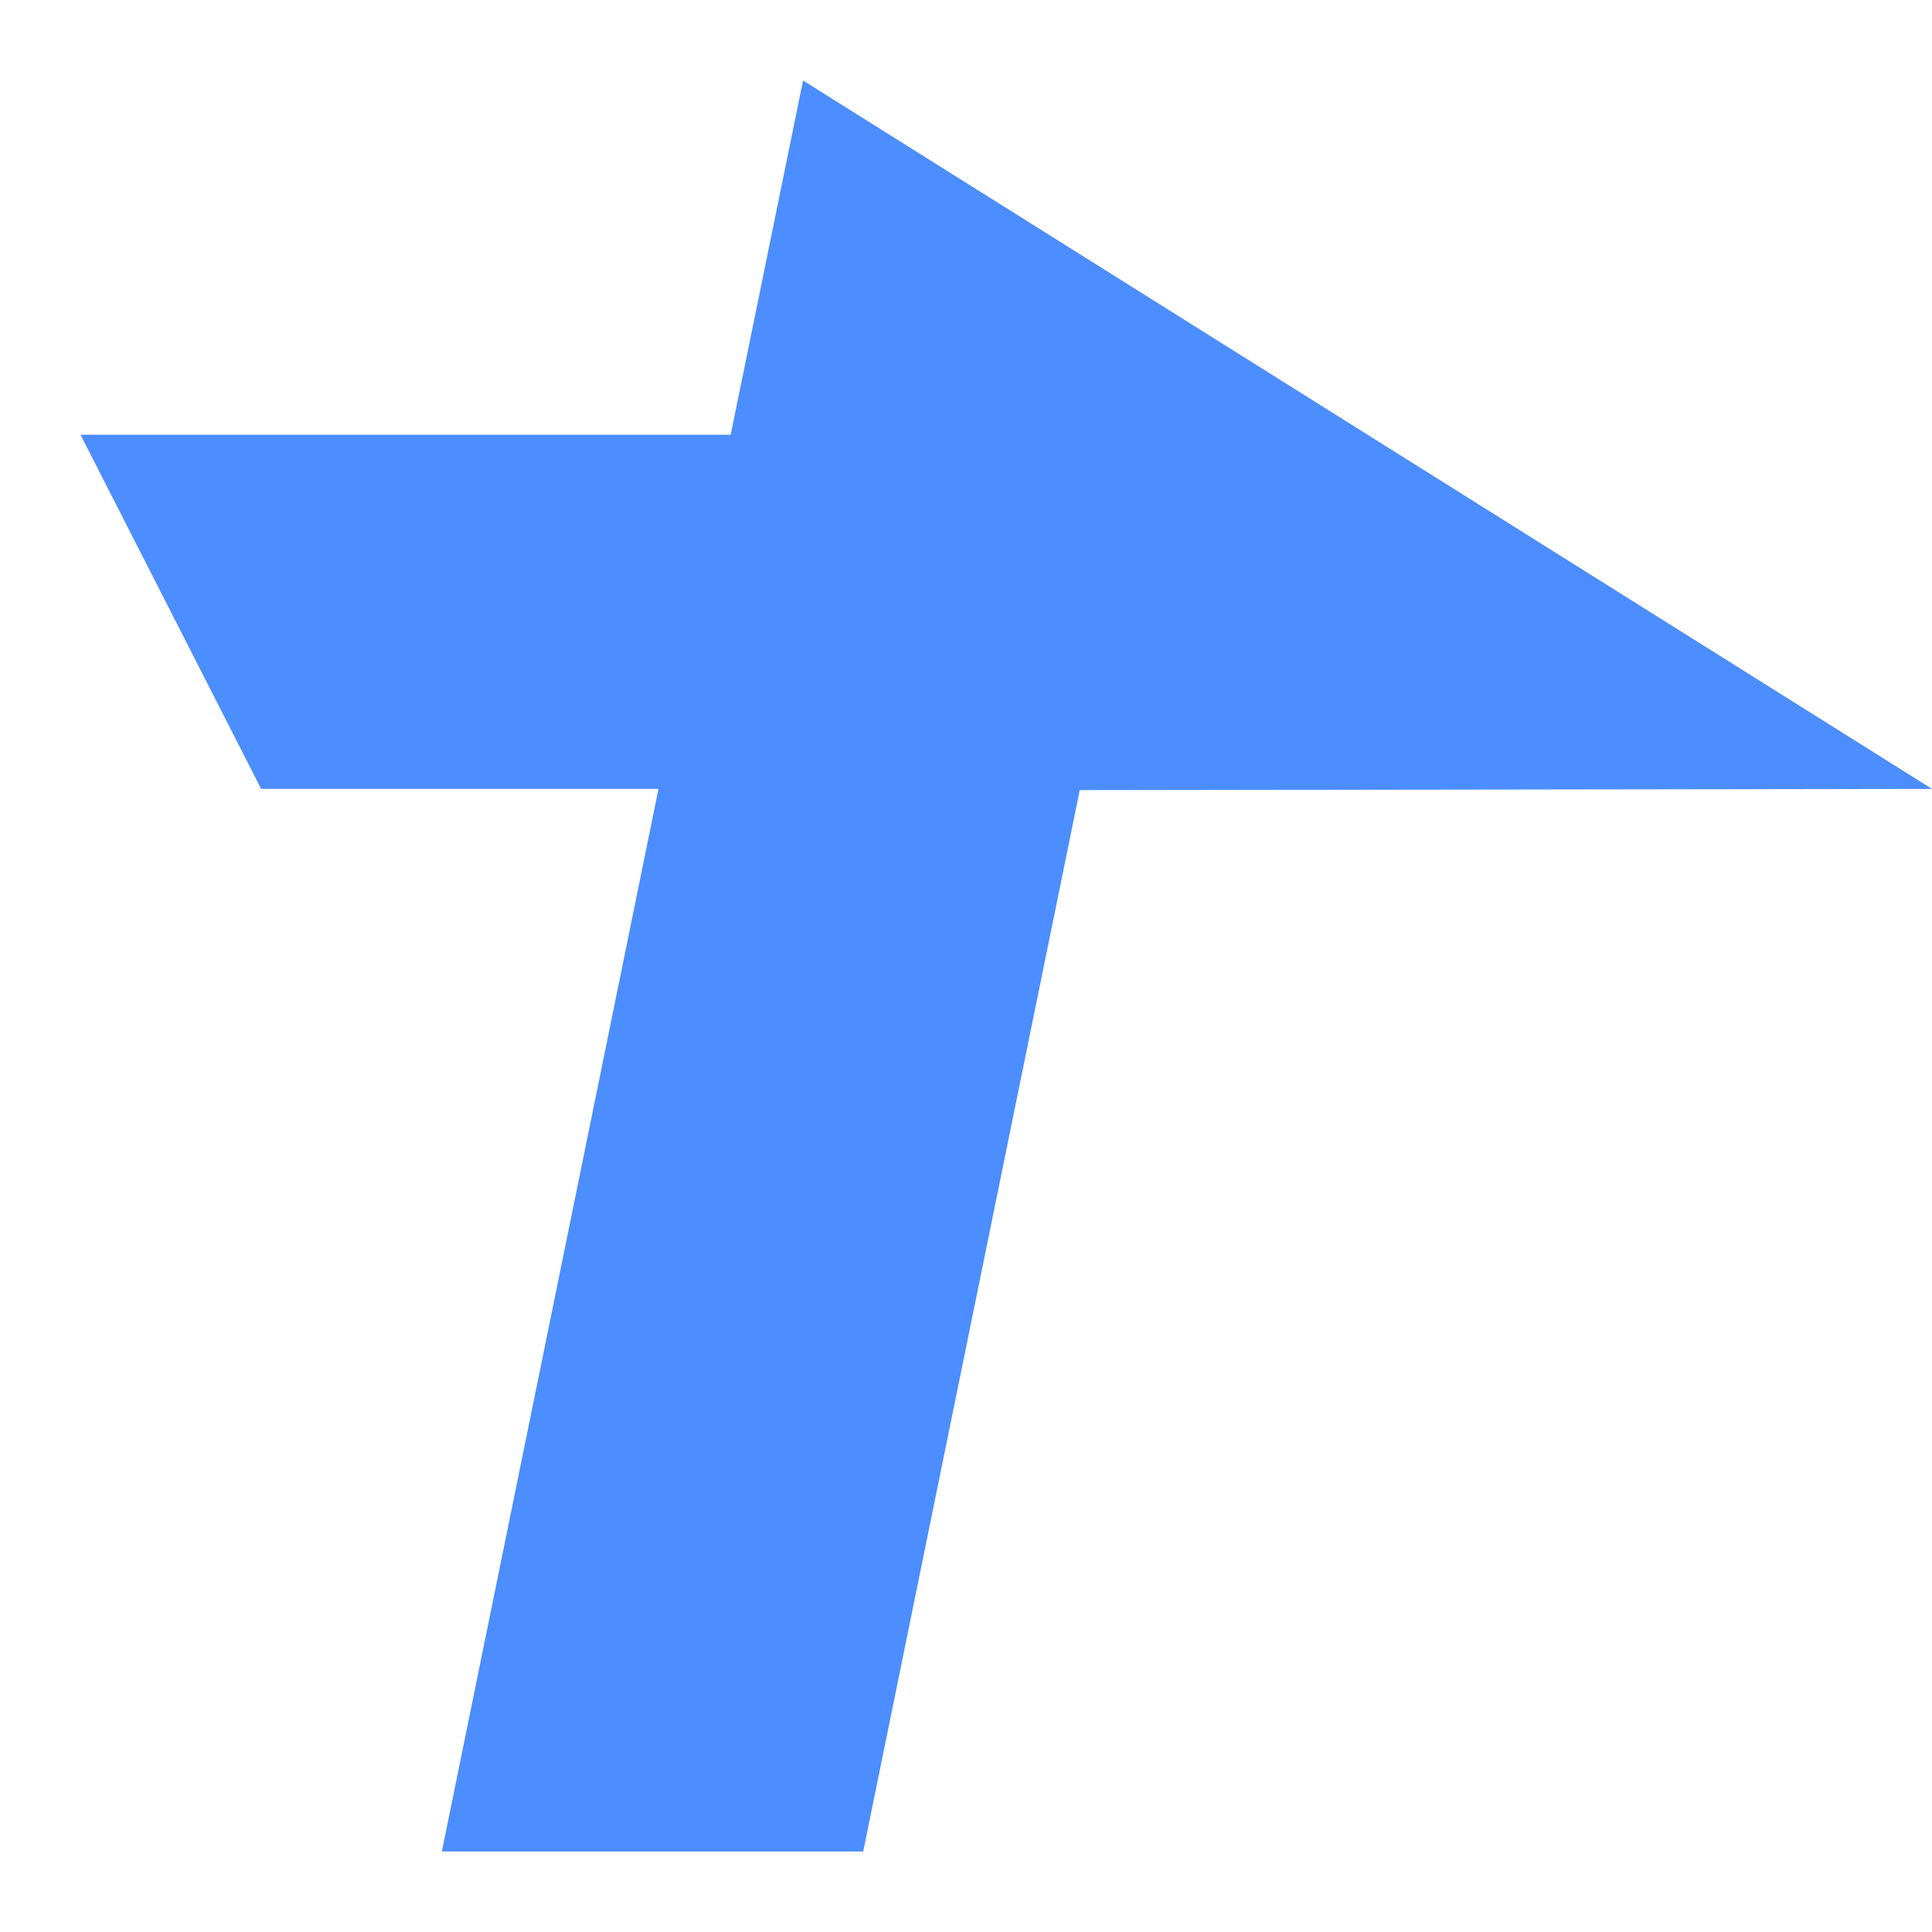
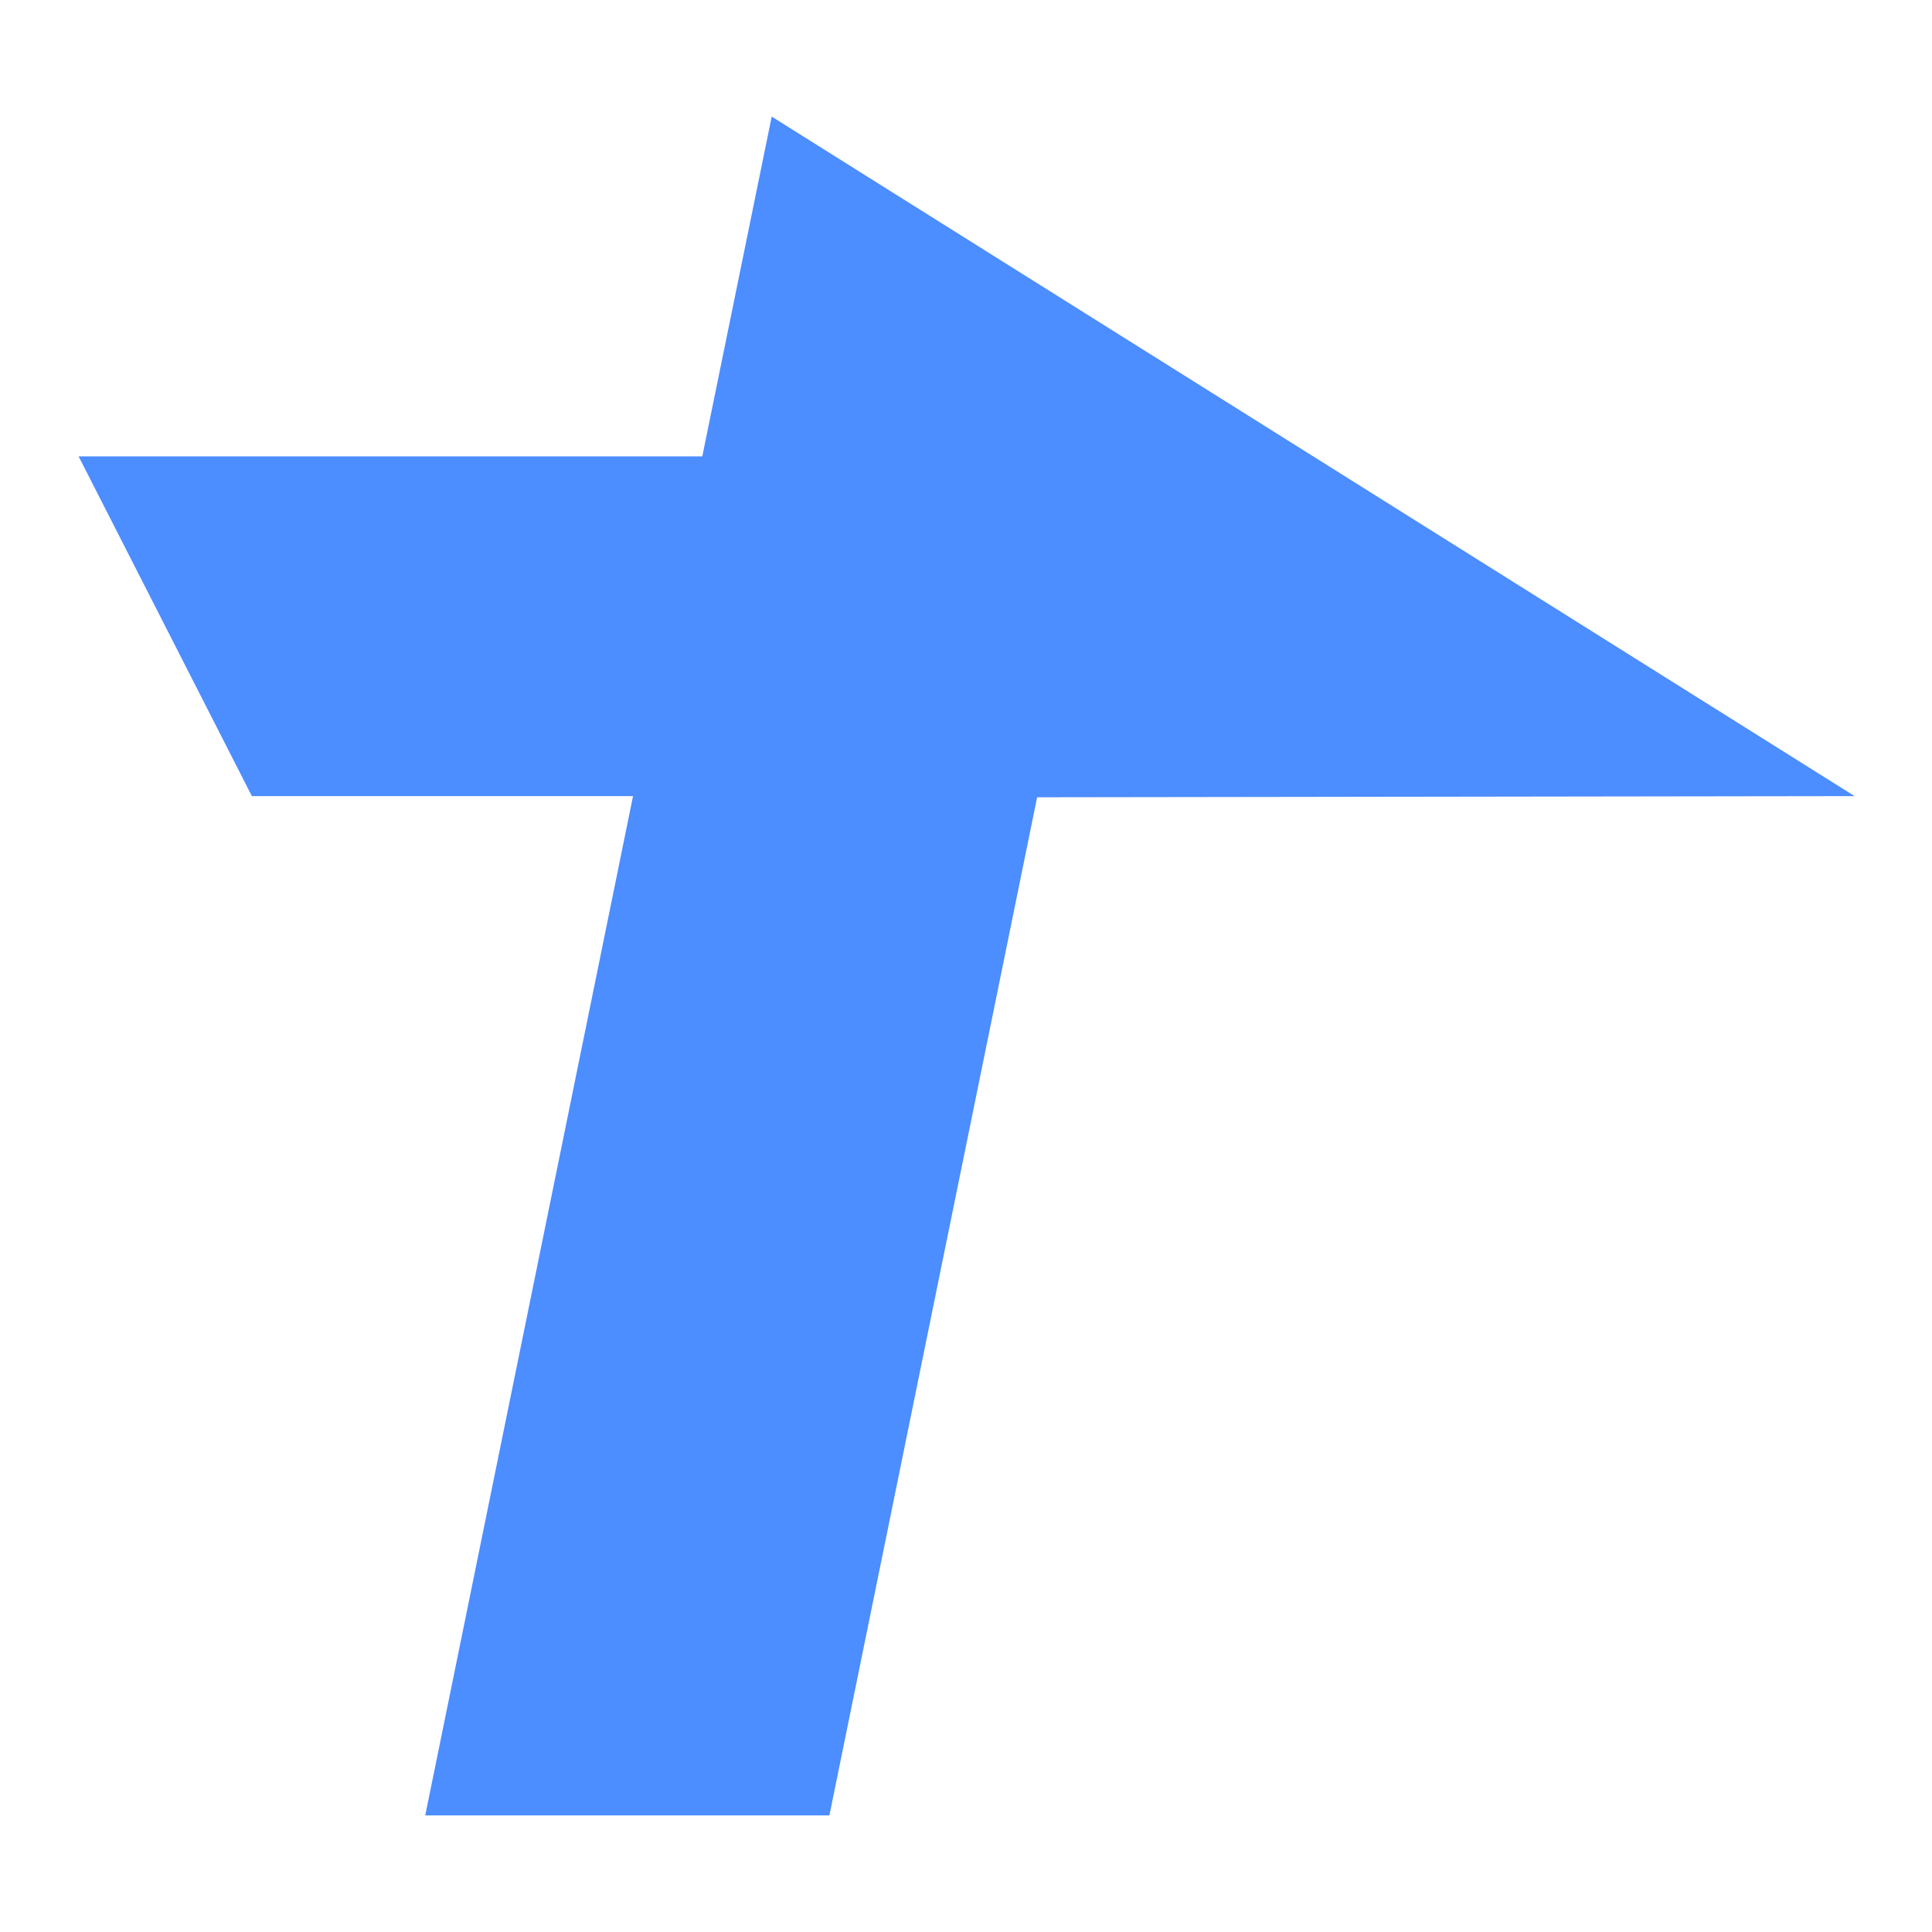
- <svg xmlns="http://www.w3.org/2000/svg" width="64" height="64" viewBox="0 0 24 24" fill="#4C8DFF">
+ <svg xmlns="http://www.w3.org/2000/svg" width="64" height="64" viewBox="-0.018 -0.510 25.020 25.020" fill="#4C8DFF">
  <path d="M9.976 1L24 9.8l-10.587.015L10.723 23H5.489L8.18 9.8H3.244L1 5.4h8.077L9.976 1z" />
</svg>
